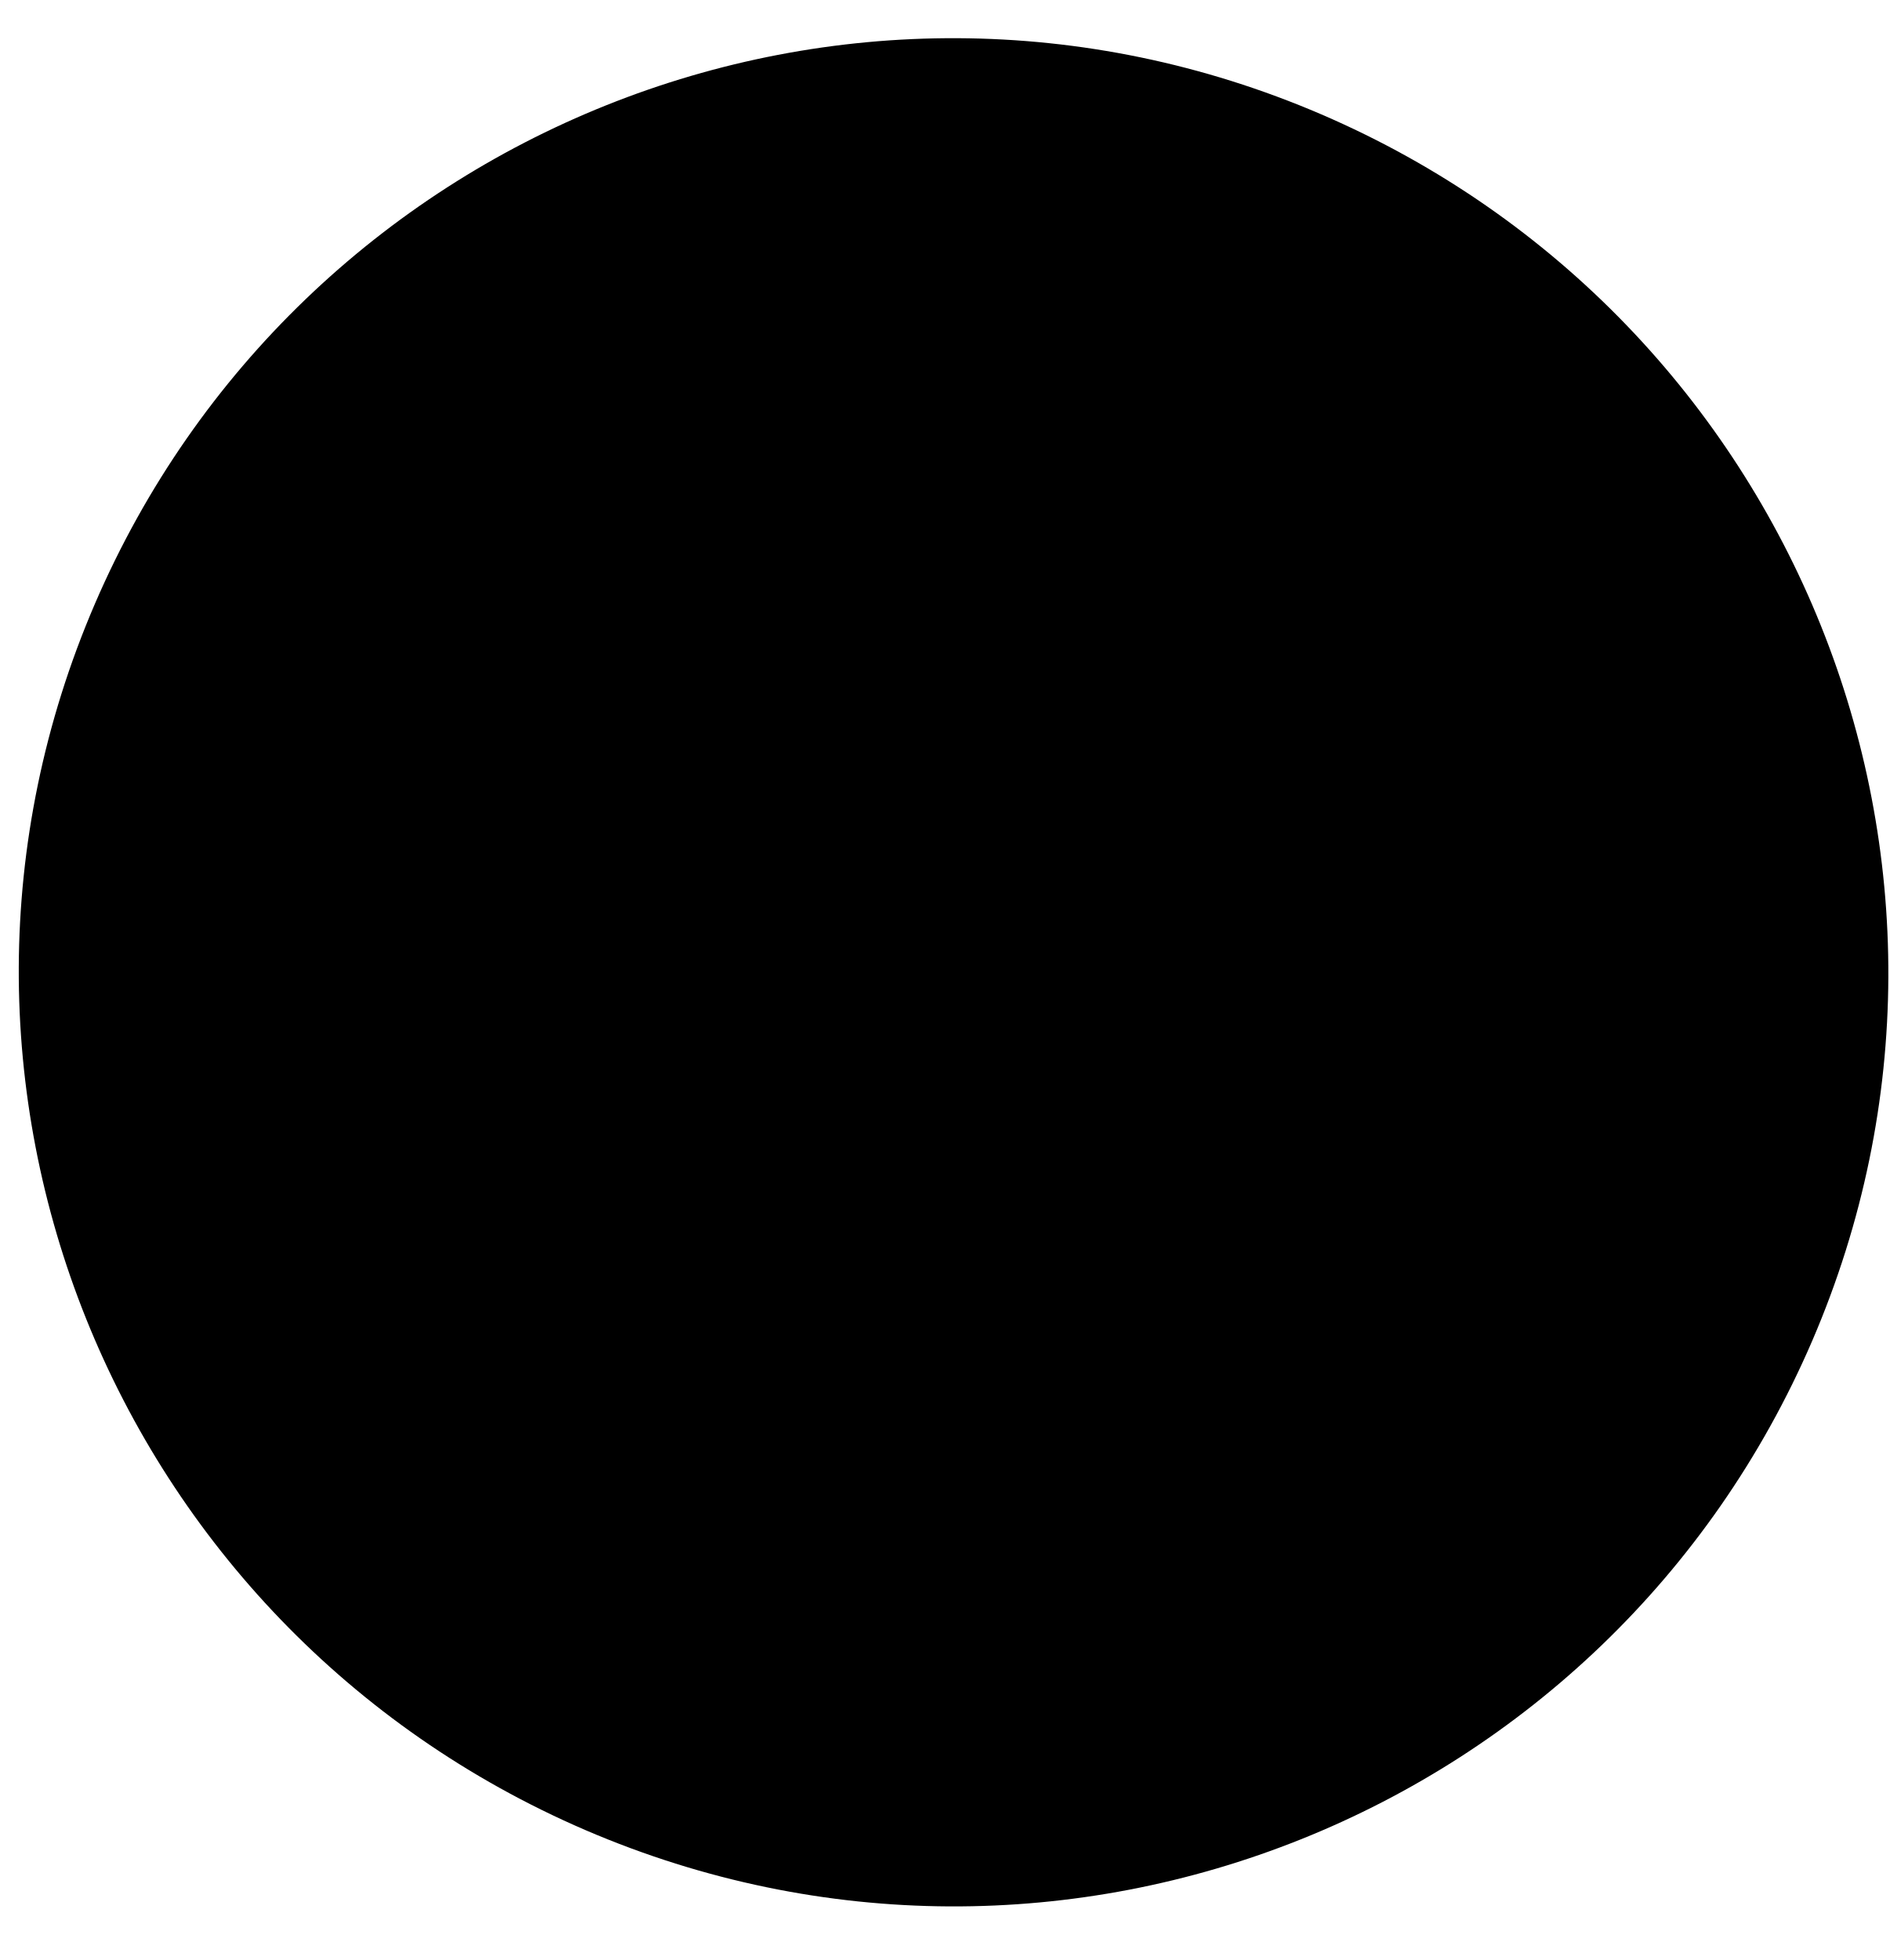
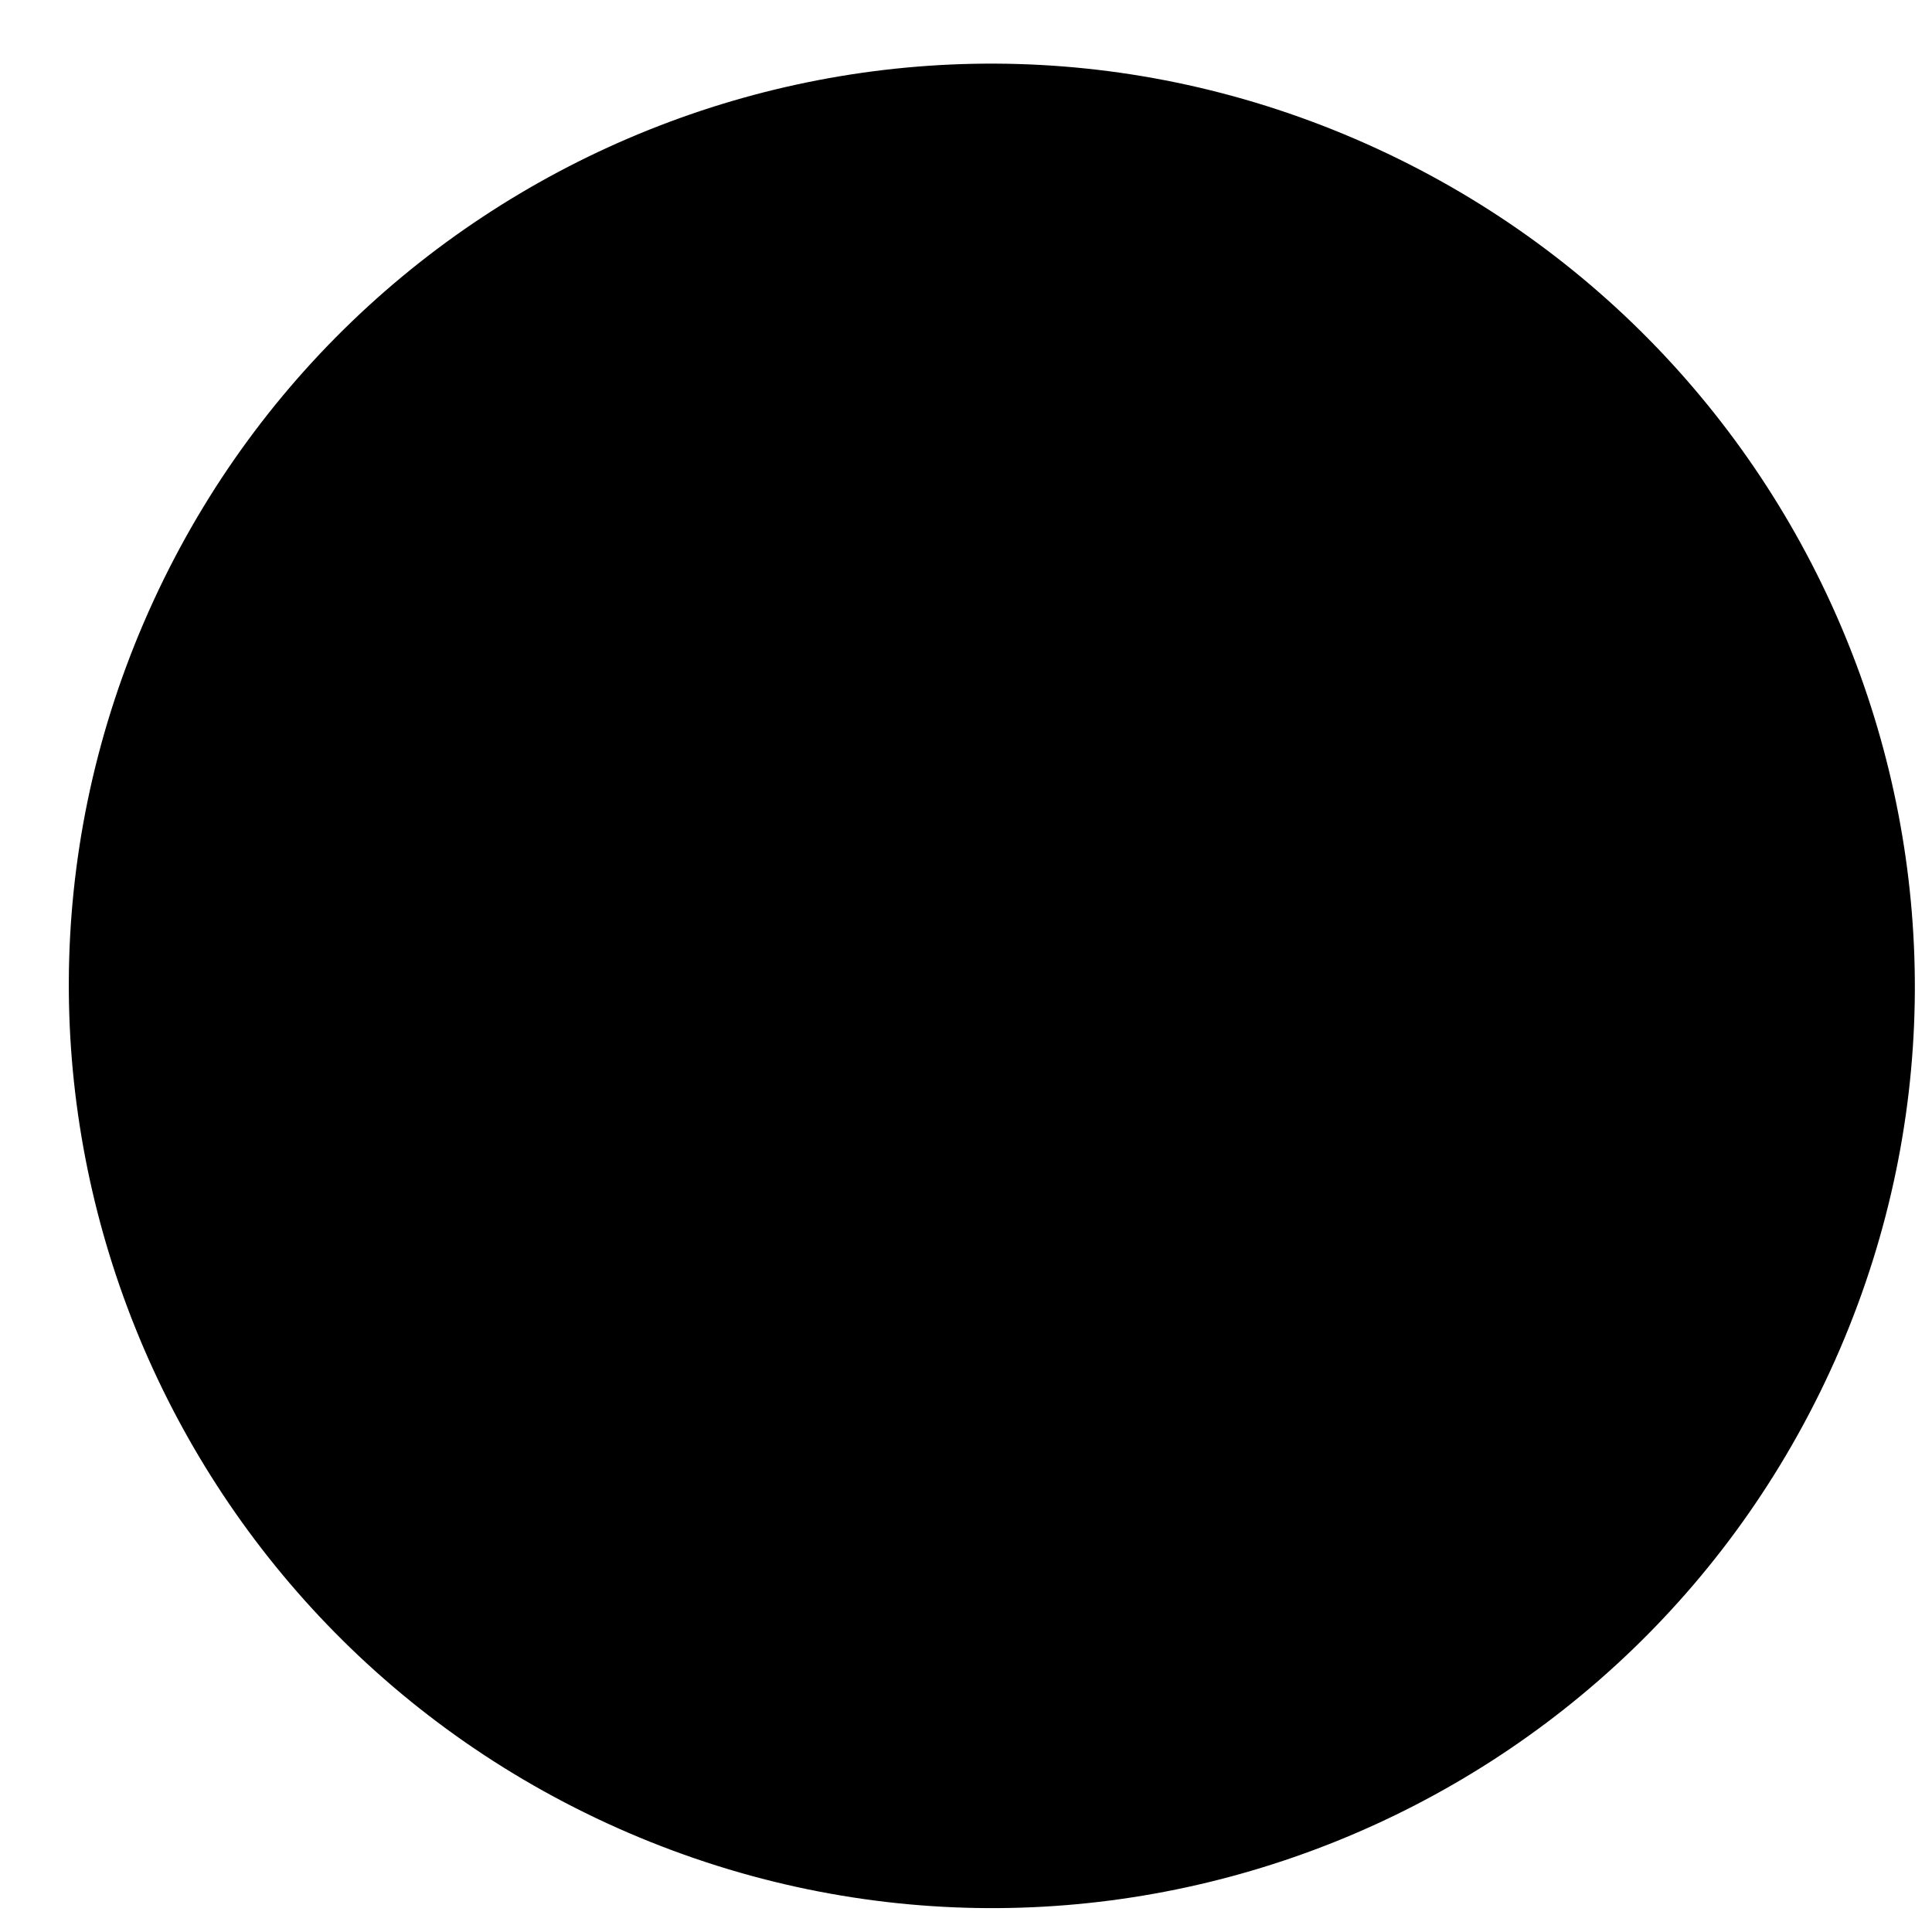
- <svg xmlns="http://www.w3.org/2000/svg" width="27" height="28" viewBox="0 0 27 28" fill="none">
+ <svg xmlns="http://www.w3.org/2000/svg" width="24" height="24" viewBox="0 0 24 24" fill="none">
  <g style="mix-blend-mode:multiply">
-     <path d="M8.366 26.145C1.608 23.235 -1.565 15.416 1.355 8.628C4.262 1.878 12.086 -1.287 18.881 1.635C25.639 4.545 28.813 12.364 25.893 19.152C22.986 25.902 15.162 29.067 8.366 26.145Z" fill="black" />
+     <path d="M7.807 22.768C2.005 20.27 -0.719 13.557 1.788 7.73C4.283 1.934 11.001 -0.783 16.834 1.726C22.636 4.223 25.361 10.937 22.854 16.764C20.358 22.559 13.641 25.277 7.807 22.768Z" fill="black" />
  </g>
</svg>
